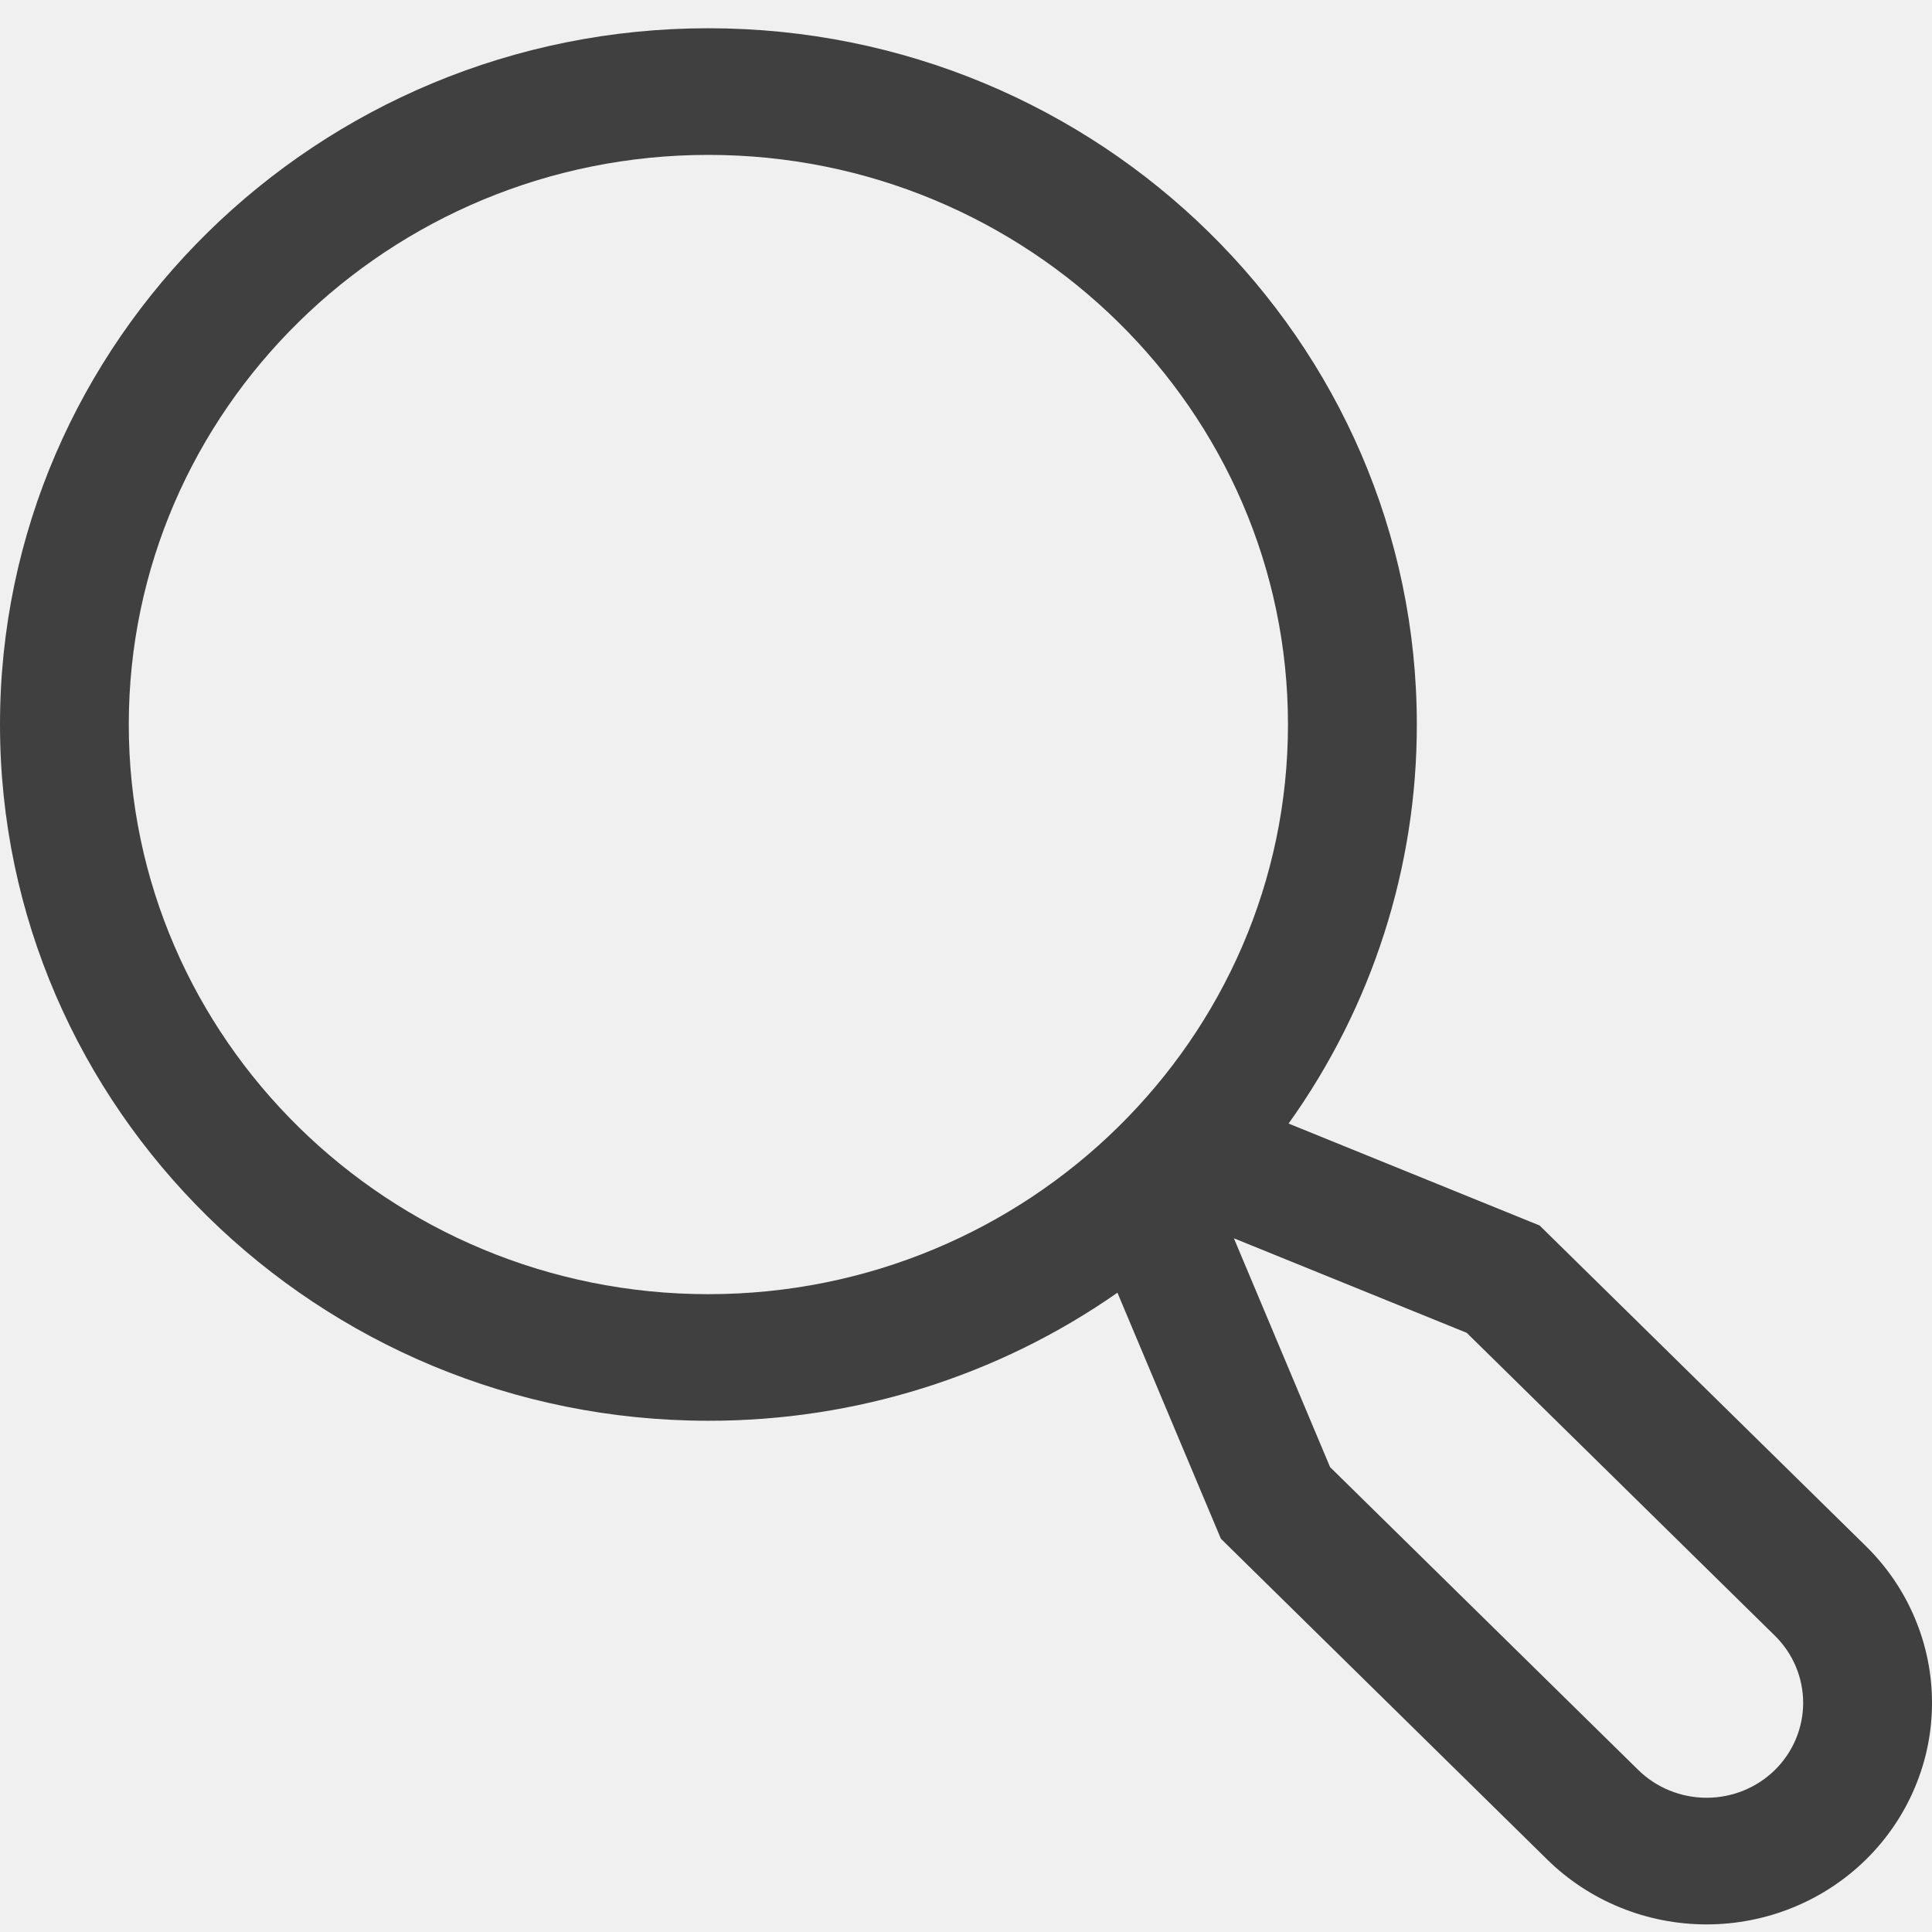
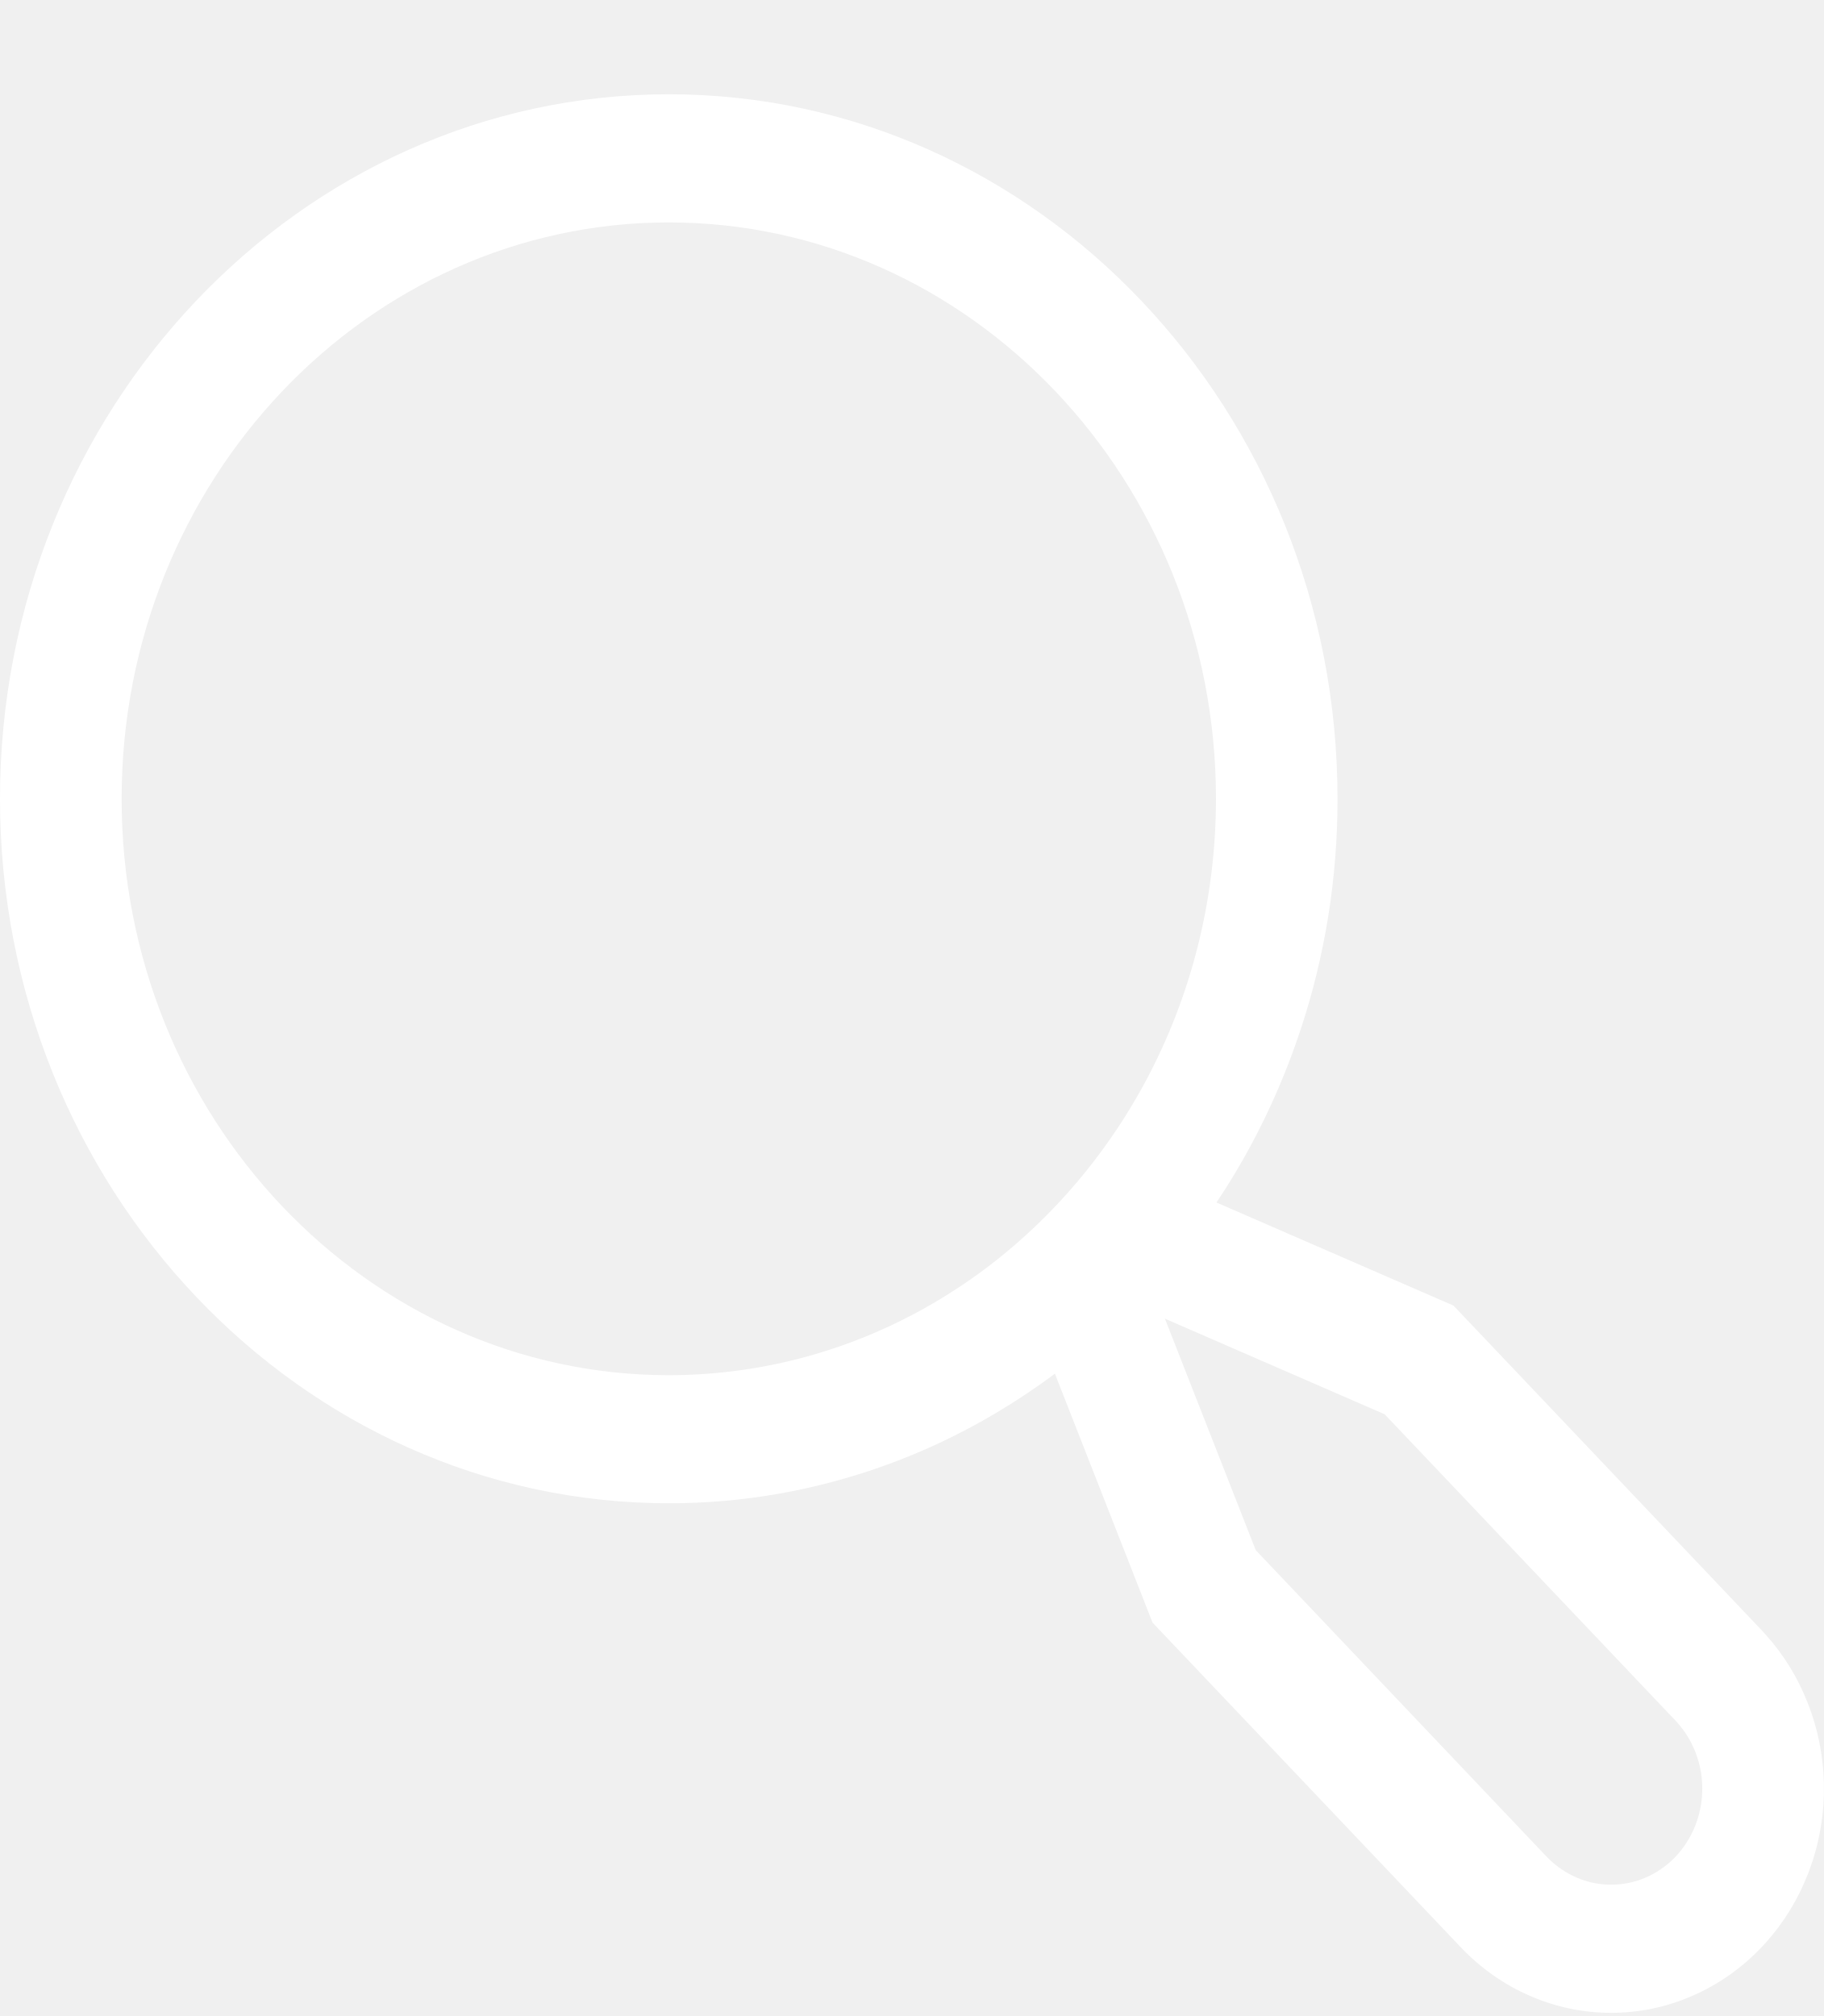
- <svg xmlns="http://www.w3.org/2000/svg" width="29" height="29" viewBox="0 0 29 29" fill="none">
-   <path d="M28.009 23.209L23.11 18.395L19.342 16.865C20.597 15.111 21.269 13.019 21.267 10.875C21.267 5.113 16.497 0.424 10.633 0.424C4.77 0.424 0 5.113 0 10.875C0 16.638 4.77 21.326 10.633 21.326C12.834 21.329 14.98 20.657 16.773 19.404L18.326 23.097L23.224 27.912C23.538 28.221 23.911 28.466 24.322 28.633C24.732 28.8 25.172 28.886 25.616 28.886C26.061 28.886 26.501 28.8 26.911 28.633C27.322 28.466 27.695 28.221 28.009 27.912C28.323 27.603 28.572 27.237 28.742 26.833C28.913 26.43 29 25.997 29 25.561C29 25.124 28.913 24.692 28.742 24.288C28.573 23.885 28.323 23.518 28.009 23.209ZM1.933 10.875C1.933 6.161 5.836 2.325 10.633 2.325C15.43 2.325 19.333 6.161 19.333 10.875C19.333 15.59 15.43 19.426 10.633 19.426C5.836 19.426 1.933 15.59 1.933 10.875ZM26.642 26.568C26.37 26.835 26.001 26.985 25.617 26.985C25.232 26.985 24.863 26.835 24.591 26.568L19.965 22.022L18.521 18.587L22.016 20.006L26.642 24.553C26.914 24.82 27.066 25.183 27.066 25.561C27.066 25.939 26.913 26.301 26.642 26.568Z" fill="#404040" />
+ <svg xmlns="http://www.w3.org/2000/svg" width="19" height="21" viewBox="0 0 19 21" fill="none">
+   <path fill-rule="evenodd" clip-rule="evenodd" d="M12.006 16.902L15.216 20.283C15.422 20.5 15.666 20.672 15.935 20.789C16.204 20.907 16.492 20.967 16.783 20.967C16.783 20.967 16.783 20.967 16.783 20.967C17.074 20.967 17.363 20.907 17.631 20.789C17.901 20.672 18.145 20.5 18.351 20.283C18.366 20.267 18.381 20.25 18.396 20.234C18.397 20.233 18.398 20.232 18.398 20.232C18.582 20.026 18.729 19.787 18.831 19.526C18.943 19.242 19 18.939 19 18.632C19 18.326 18.943 18.022 18.831 17.739C18.729 17.477 18.582 17.238 18.398 17.033C18.398 17.032 18.398 17.032 18.397 17.032C18.382 17.015 18.366 16.998 18.351 16.981L15.141 13.6L12.672 12.526C12.799 12.337 12.916 12.142 13.024 11.943C13.234 11.554 13.409 11.147 13.548 10.727C13.803 9.958 13.934 9.145 13.933 8.321C13.933 4.274 10.808 0.982 6.967 0.982C3.125 0.982 0 4.274 0 8.321C0 12.367 3.125 15.659 6.967 15.659C7.737 15.66 8.496 15.525 9.216 15.266C9.616 15.122 10.003 14.94 10.373 14.72C10.584 14.595 10.79 14.458 10.989 14.309L12.006 16.902ZM16.111 19.34C16.127 19.356 16.144 19.372 16.16 19.388C16.16 19.388 16.16 19.388 16.16 19.388C16.251 19.47 16.354 19.533 16.466 19.575C16.567 19.613 16.674 19.632 16.783 19.632C16.783 19.632 16.783 19.632 16.783 19.632C16.892 19.632 17 19.613 17.101 19.575C17.212 19.533 17.316 19.47 17.406 19.388C17.423 19.372 17.439 19.356 17.455 19.34C17.533 19.257 17.596 19.162 17.642 19.059C17.701 18.927 17.733 18.781 17.733 18.632C17.733 18.483 17.701 18.338 17.642 18.205C17.61 18.133 17.57 18.065 17.522 18.003C17.521 18.002 17.521 18.002 17.52 18.001C17.5 17.974 17.478 17.949 17.455 17.924L17.408 17.875L14.424 14.732L12.135 13.736L13.081 16.147L16.111 19.34ZM9.885 13.476C9.993 13.408 10.099 13.336 10.203 13.261C10.744 12.866 11.218 12.375 11.601 11.812C11.686 11.688 11.766 11.56 11.842 11.428C11.875 11.371 11.908 11.313 11.939 11.254C12.402 10.386 12.666 9.386 12.667 8.322C12.667 8.321 12.667 8.321 12.667 8.321C12.667 5.01 10.11 2.317 6.967 2.317C3.824 2.317 1.267 5.01 1.267 8.321C1.267 11.631 3.824 14.325 6.967 14.325C6.967 14.325 6.968 14.325 6.968 14.325C8.027 14.324 9.019 14.018 9.87 13.486C9.875 13.483 9.88 13.48 9.885 13.476Z" fill="white" />
</svg>
